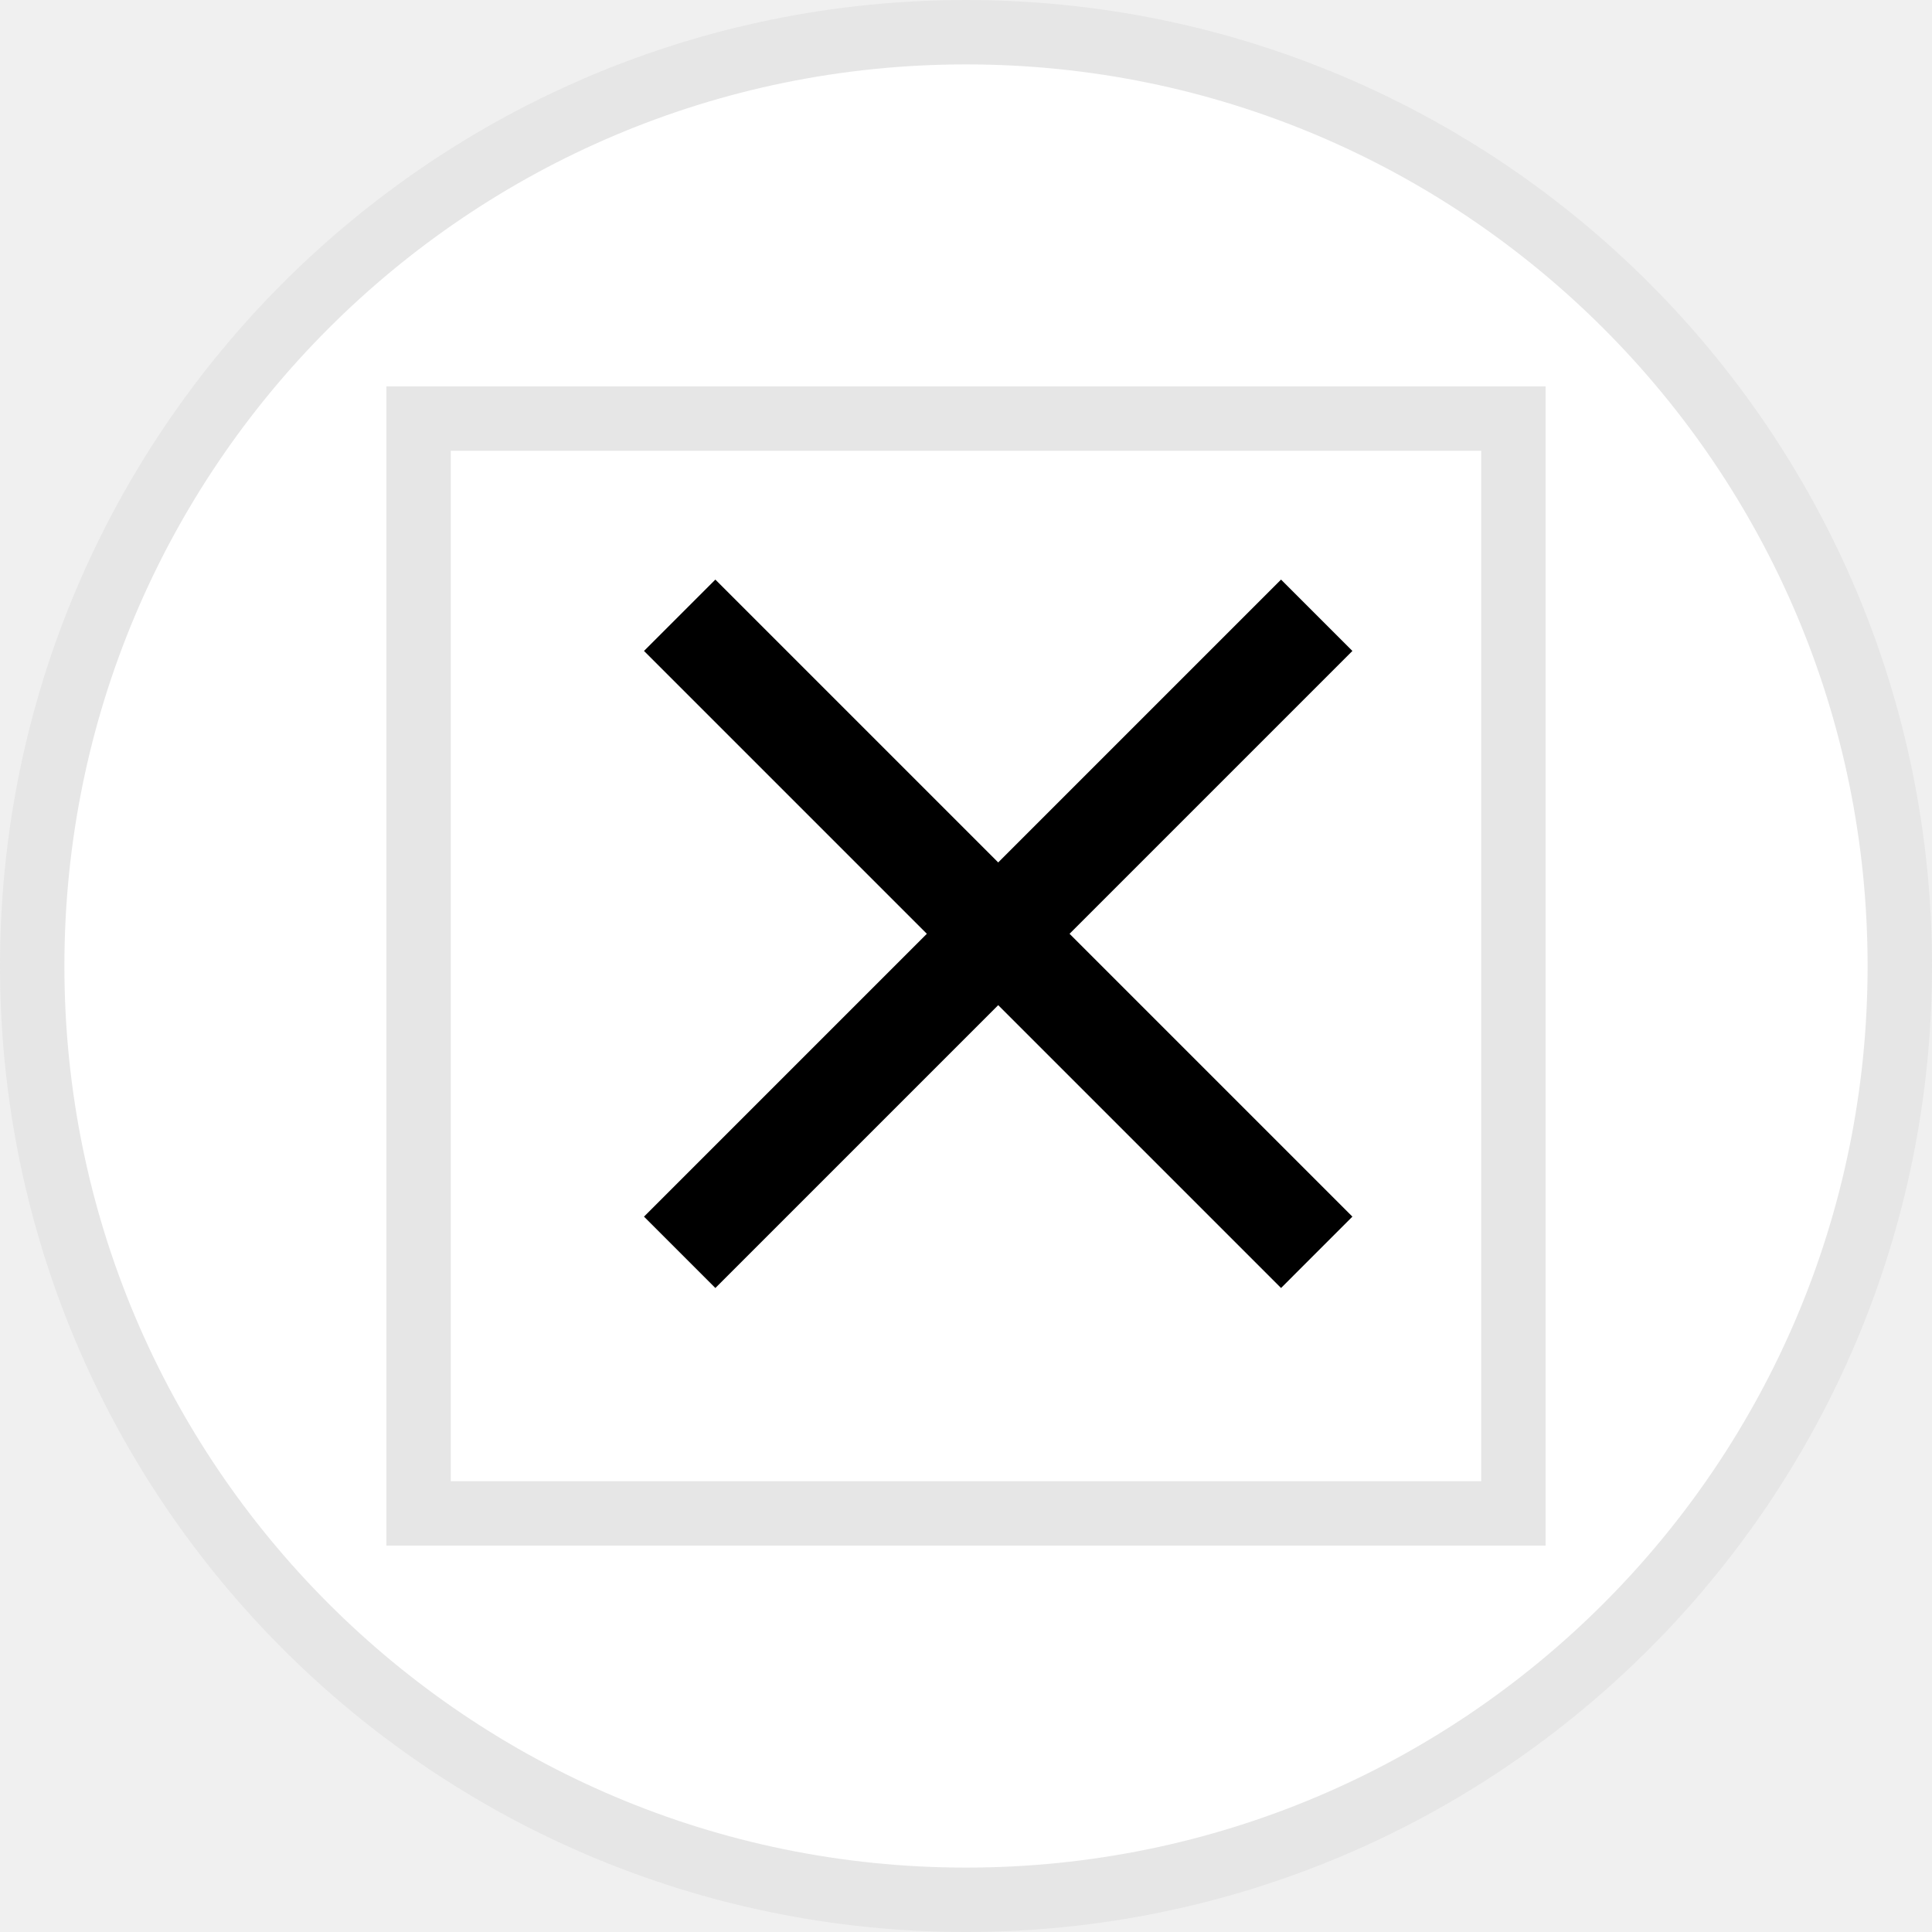
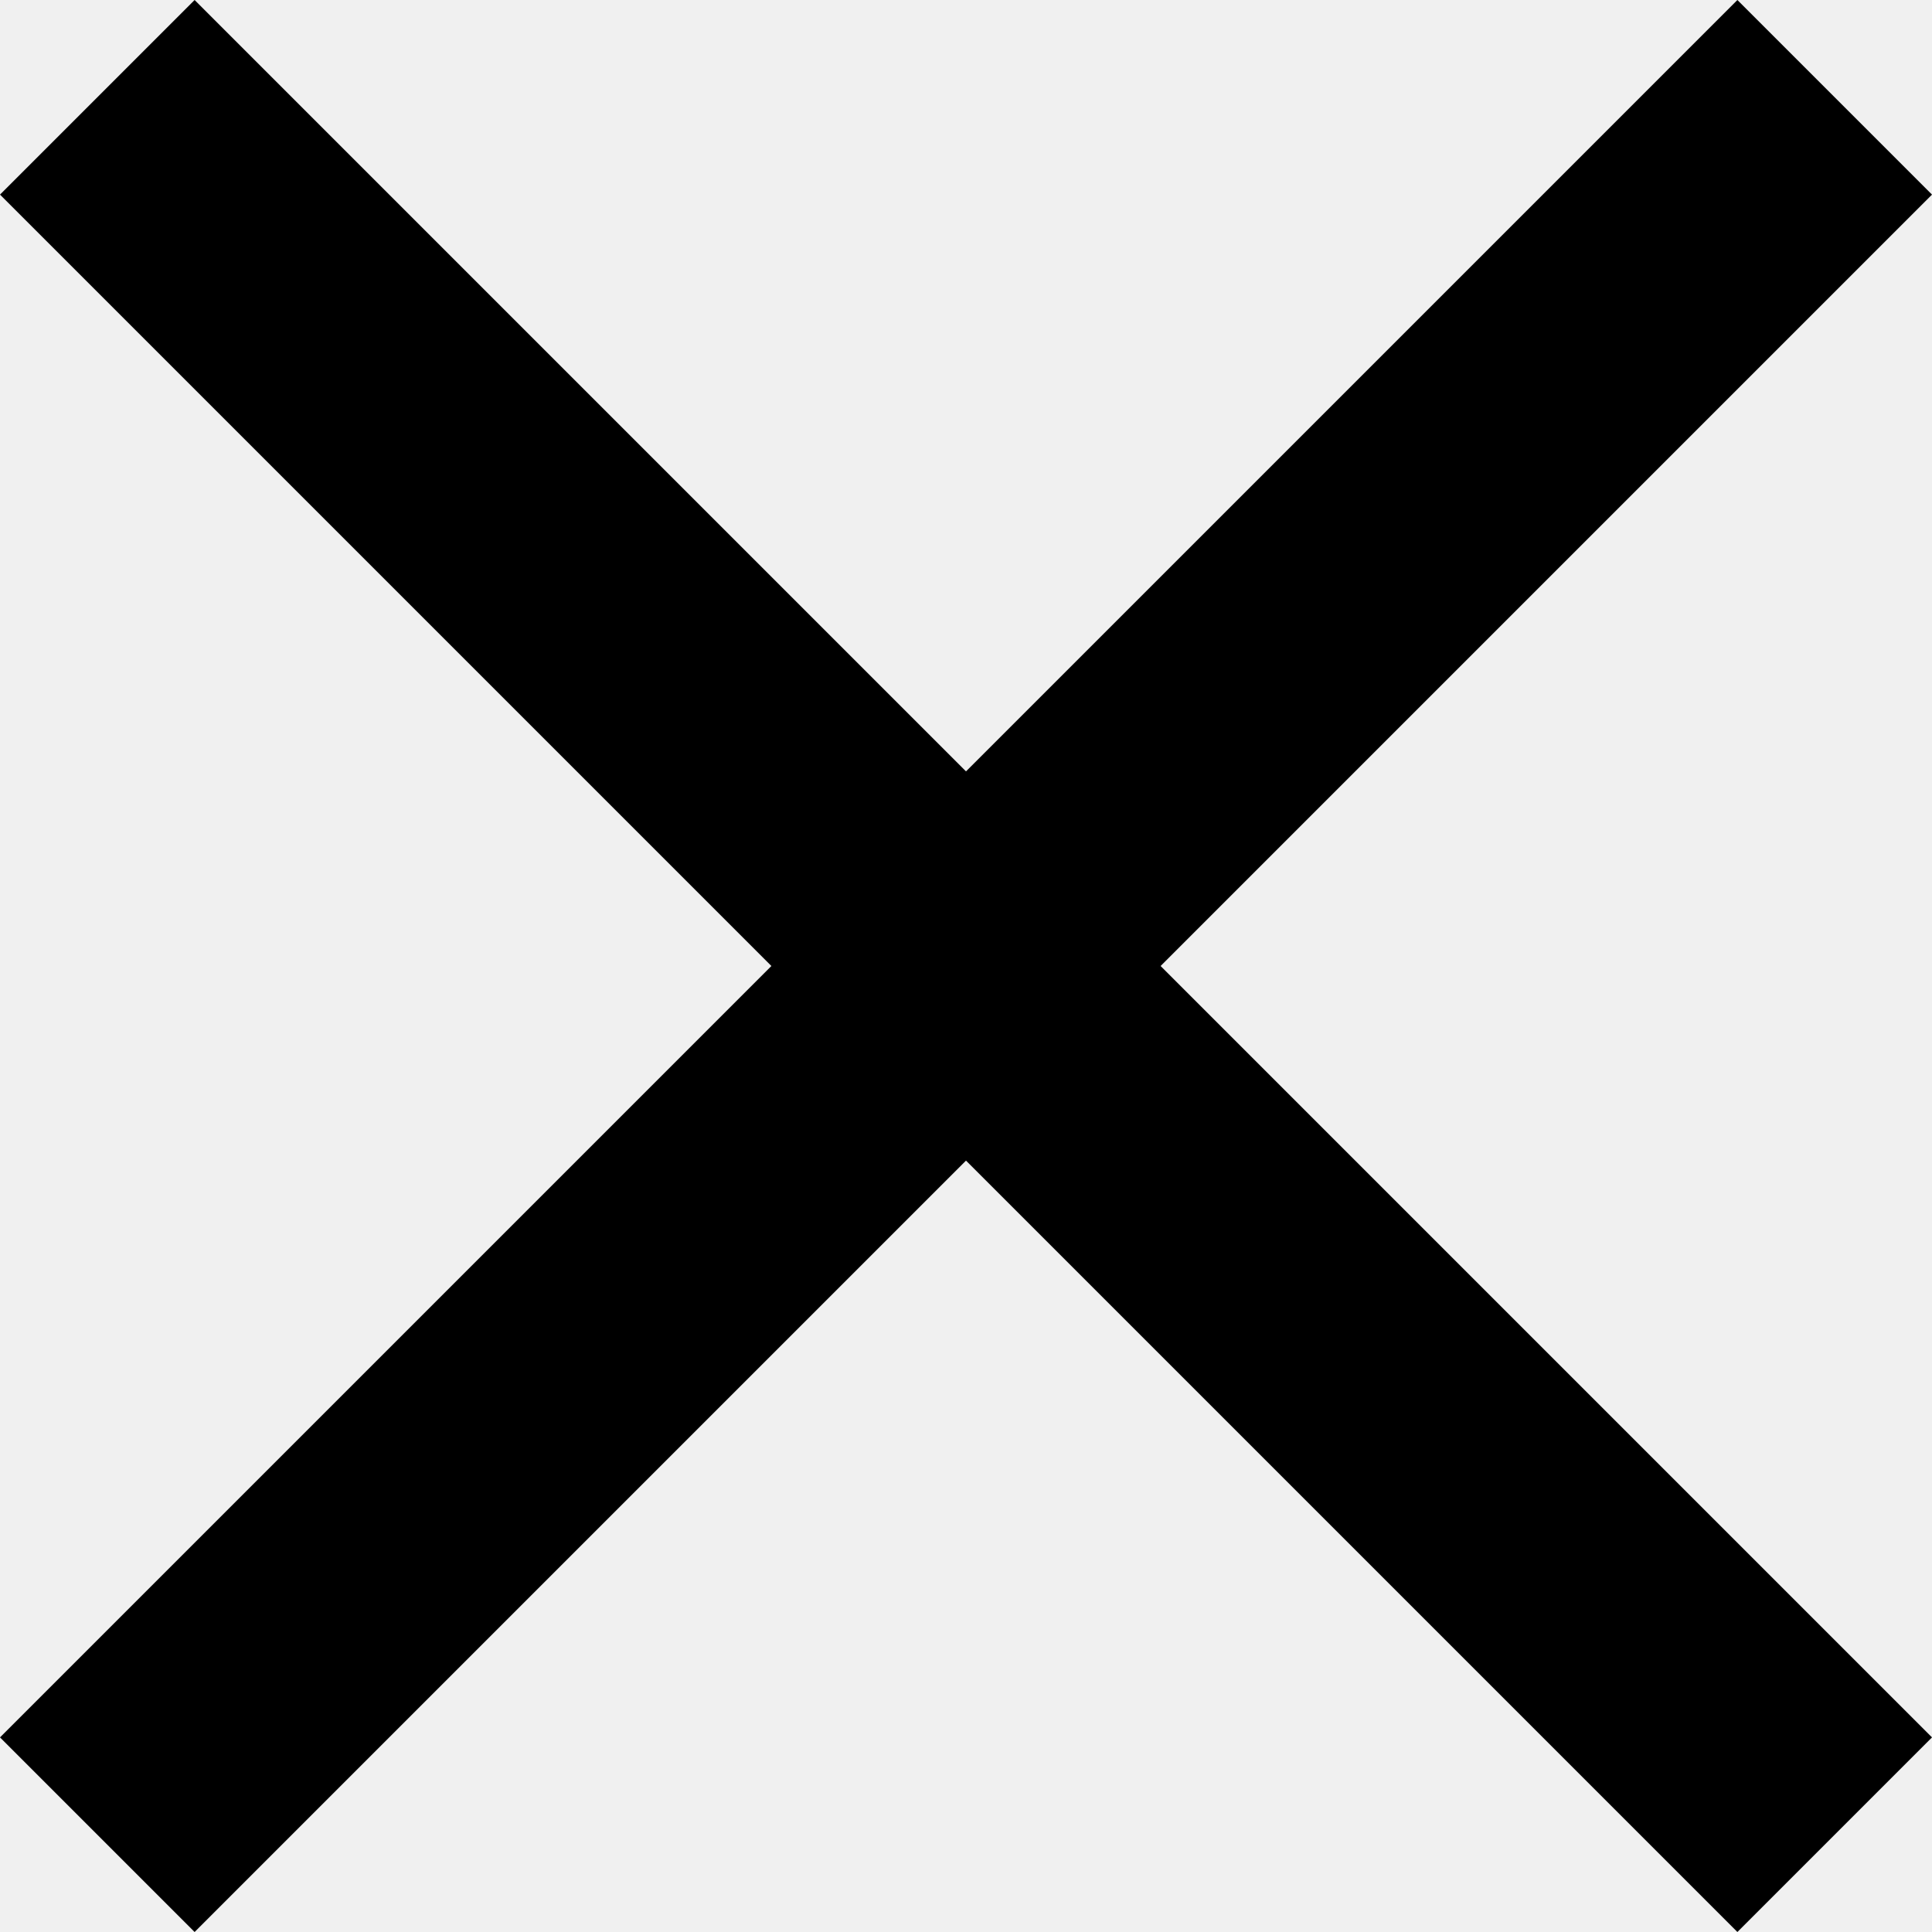
- <svg xmlns="http://www.w3.org/2000/svg" width="30" height="30" viewBox="0 0 30 30" fill="none">
-   <circle cx="15" cy="15" r="15" fill="white" />
-   <circle cx="15" cy="15" r="14.5" stroke="black" stroke-opacity="0.1" />
-   <rect x="6.5" y="6.5" width="17" height="17" stroke="black" stroke-opacity="0.1" />
-   <path d="M21 10.108L19.892 9L15.5 13.392L11.108 9L10 10.108L14.392 14.5L10 18.892L11.108 20L15.5 15.608L19.892 20L21 18.892L16.608 14.5L21 10.108Z" fill="black" />
+ <svg xmlns="http://www.w3.org/2000/svg" width="11" height="11" viewBox="0 0 11 11" fill="none">
+   <path d="M11 1.108L9.892 0L5.5 4.392L1.108 0L0 1.108L4.392 5.5L0 9.892L1.108 11L5.5 6.608L9.892 11L11 9.892L6.608 5.5L11 1.108Z" fill="black" />
</svg>
